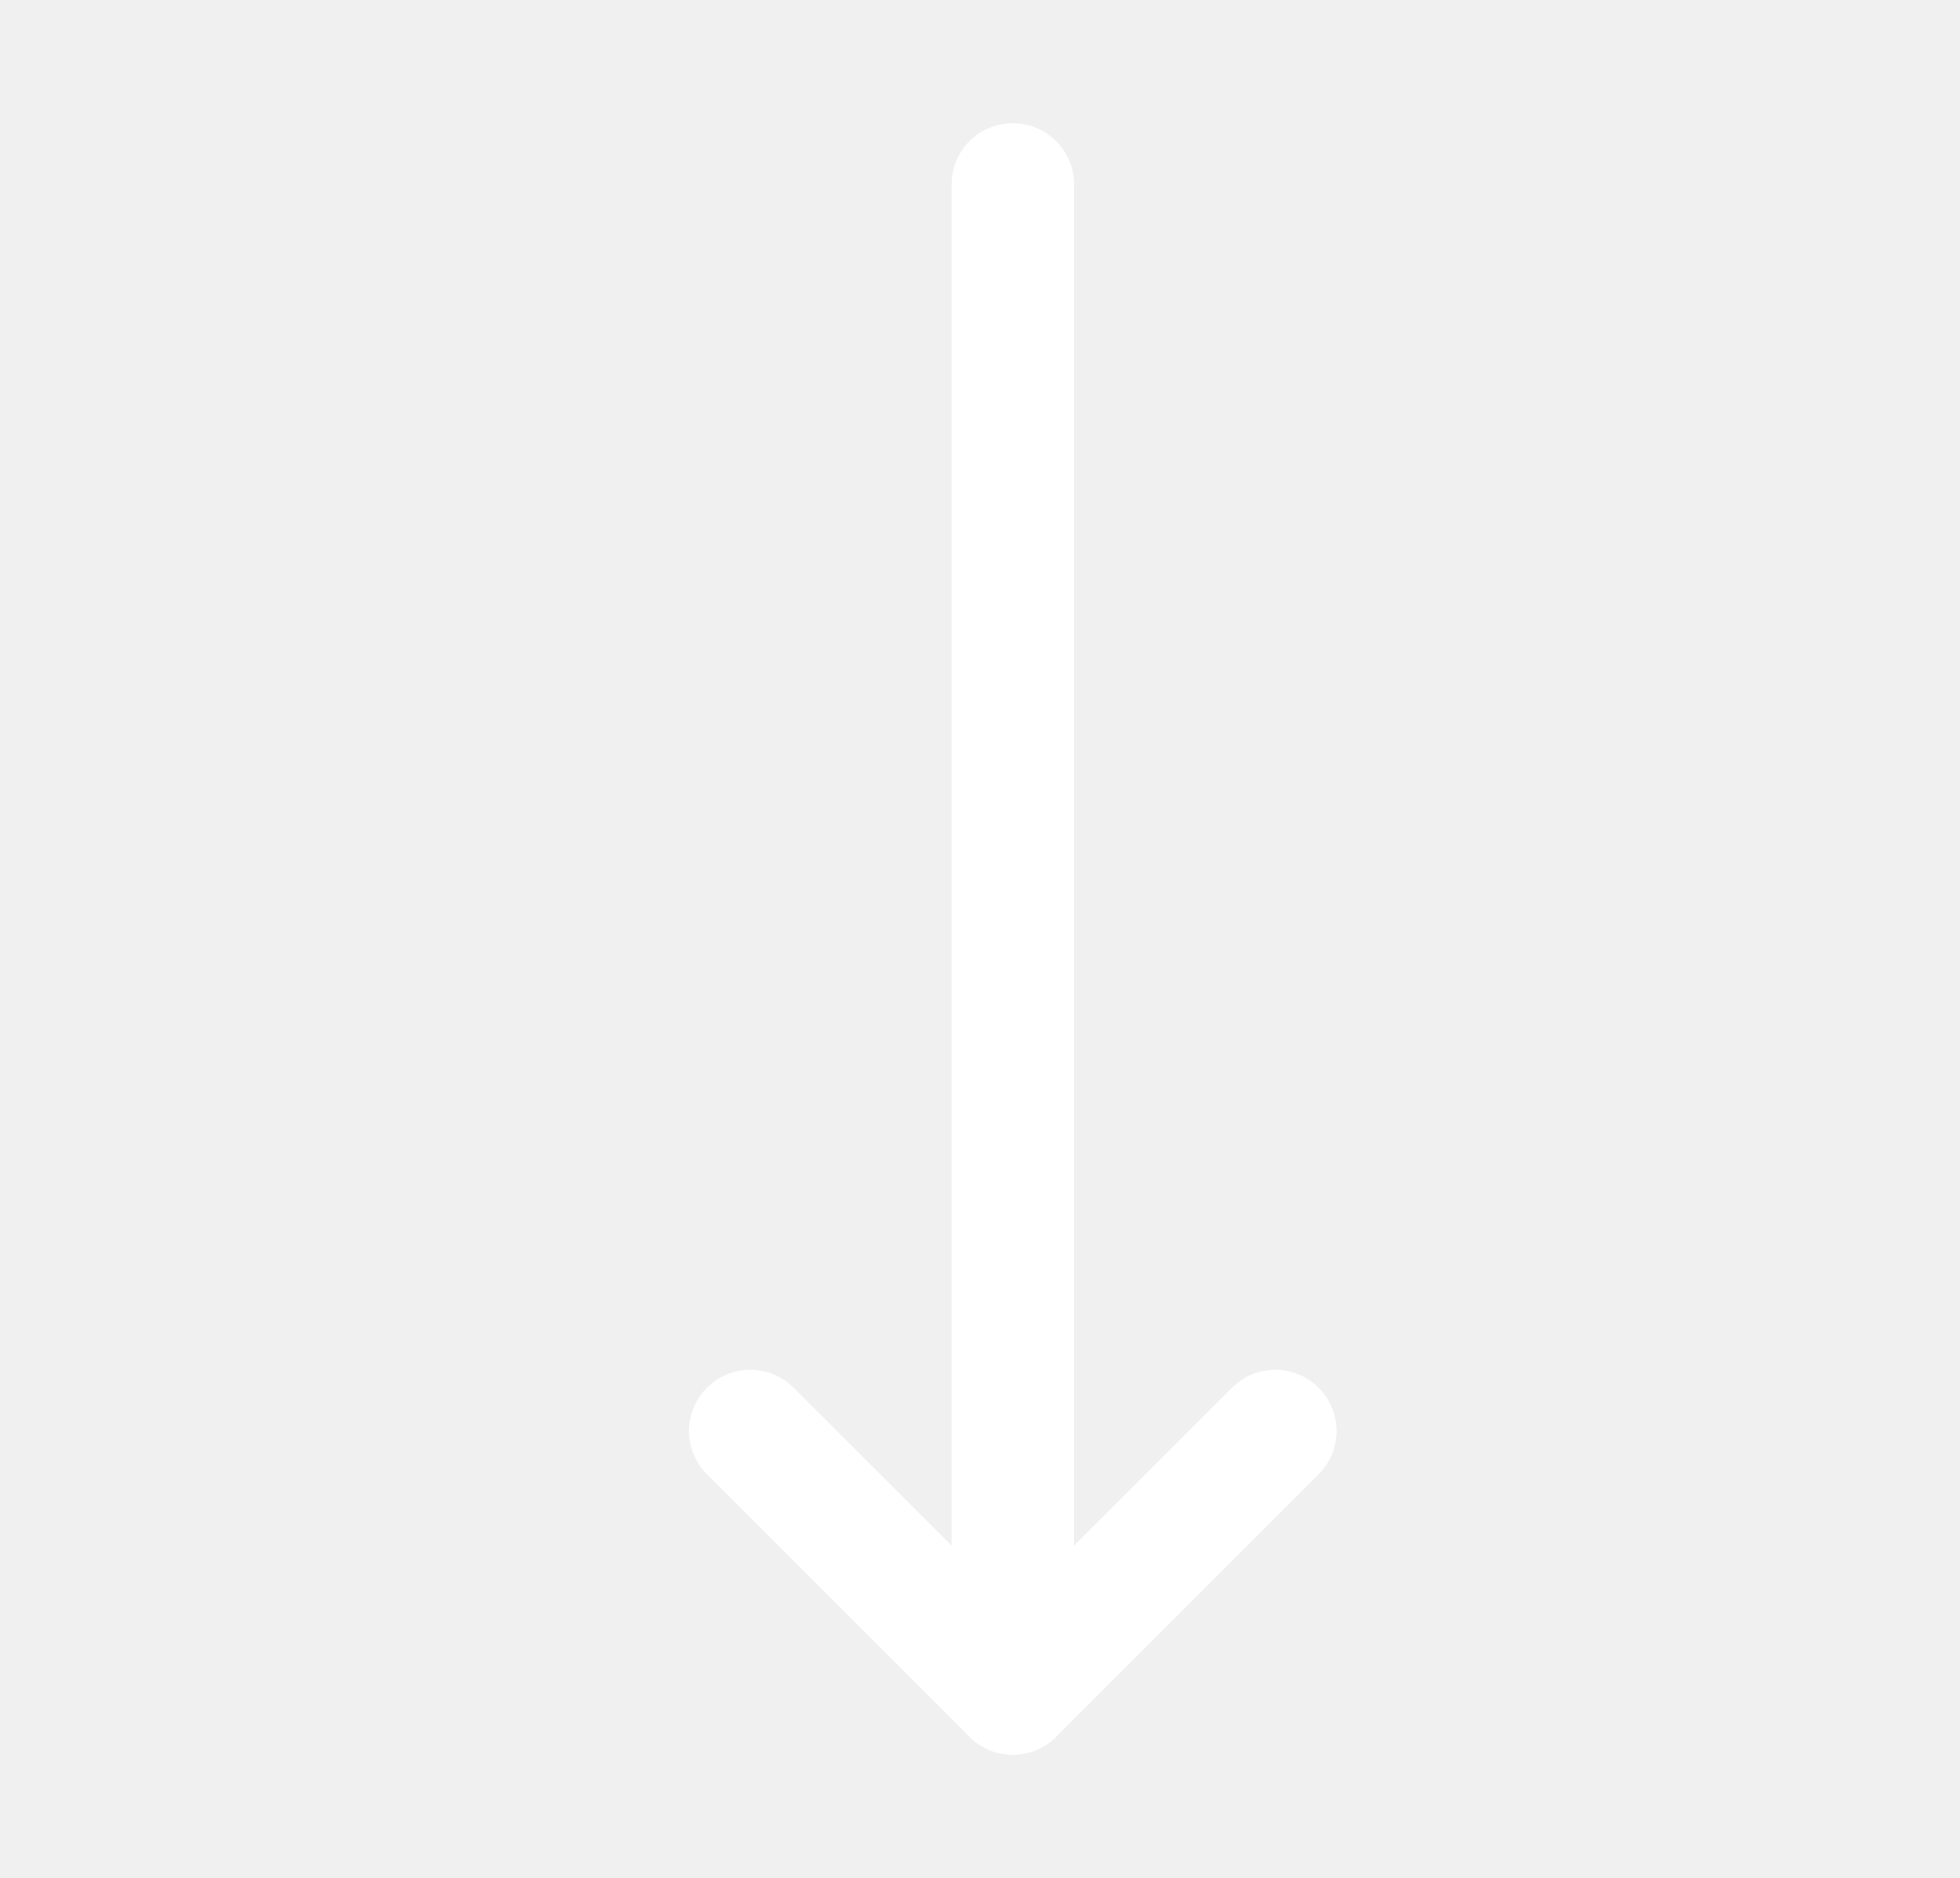
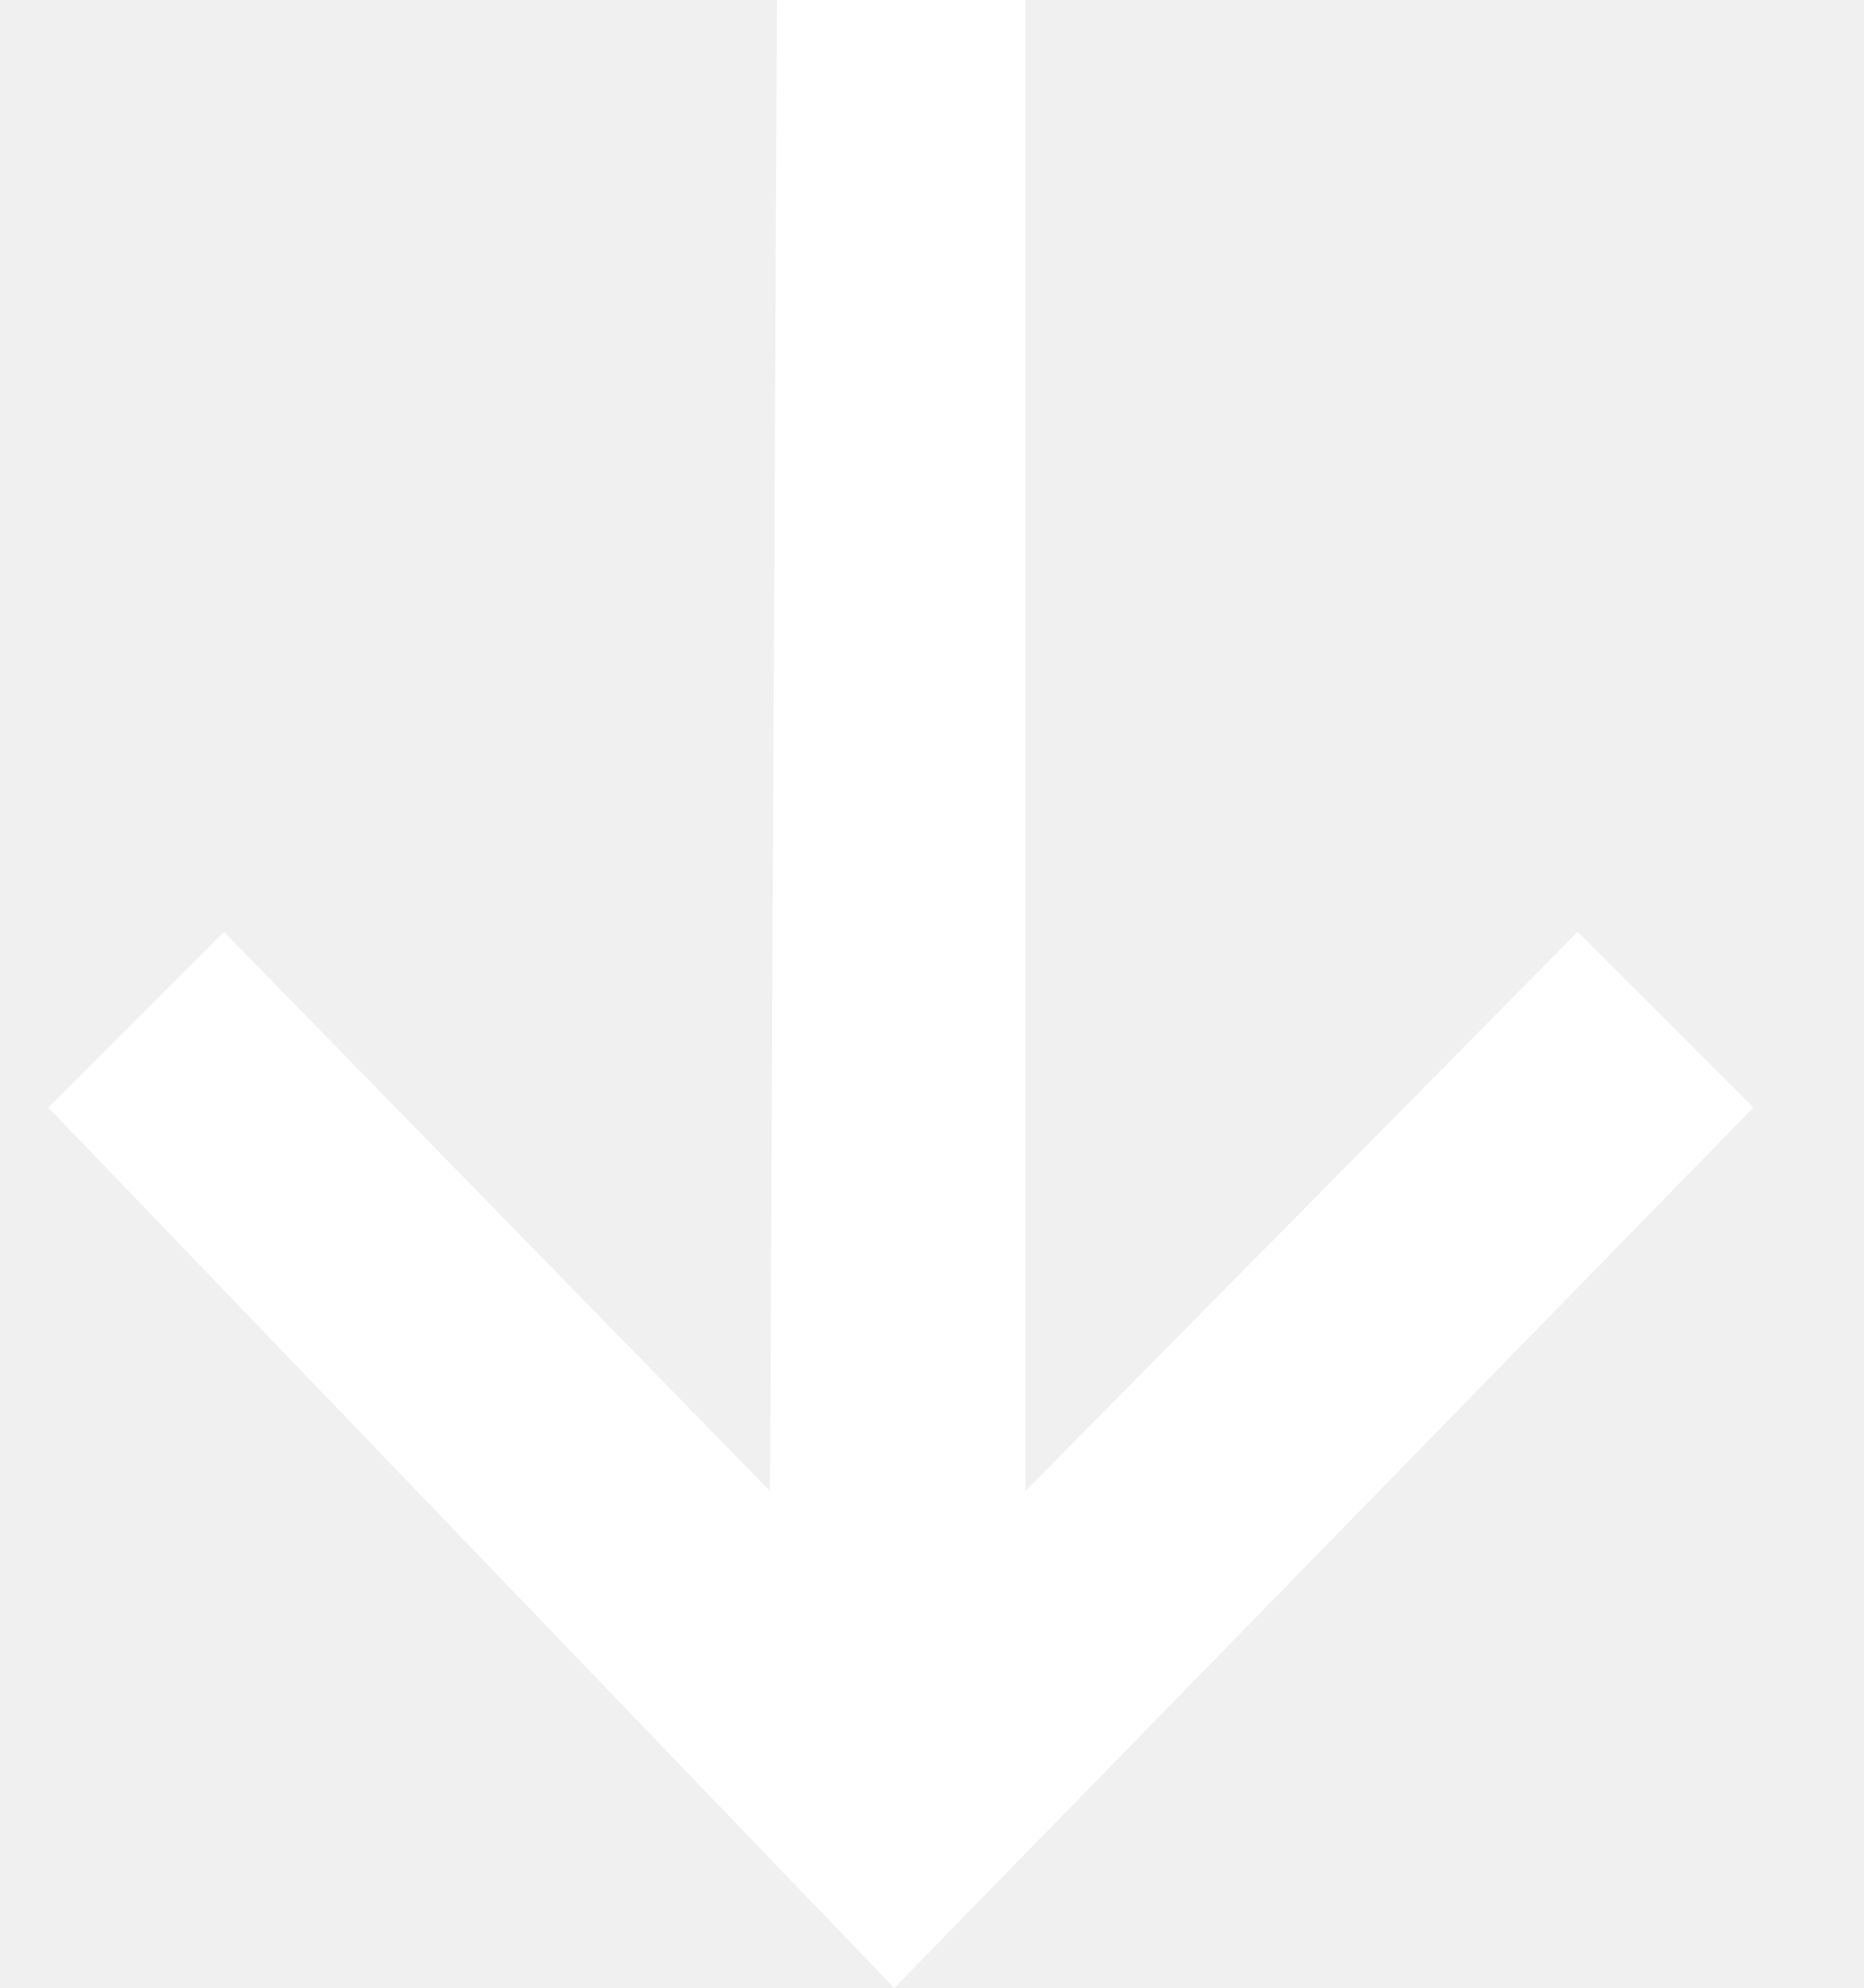
- <svg xmlns="http://www.w3.org/2000/svg" width="24" height="23" viewBox="0 0 24 23" fill="none">
-   <path d="M12.402 20.741L12.402 2.259" stroke="white" stroke-width="1.5" stroke-linecap="round" />
-   <path d="M16.146 18.057C16.439 17.764 16.439 17.289 16.146 16.997C15.853 16.704 15.379 16.704 15.086 16.997L16.146 18.057ZM12.402 20.741L11.871 21.271C12.164 21.564 12.639 21.564 12.932 21.271L12.402 20.741ZM9.718 16.997C9.425 16.704 8.95 16.704 8.657 16.997C8.364 17.289 8.364 17.764 8.657 18.057L9.718 16.997ZM15.086 16.997L11.871 20.211L12.932 21.271L16.146 18.057L15.086 16.997ZM12.932 20.211L9.718 16.997L8.657 18.057L11.871 21.271L12.932 20.211Z" fill="white" />
+ <svg xmlns="http://www.w3.org/2000/svg" width="15" height="16" viewBox="0 0 15 16" fill="none">
+   <path d="M6.197 12L6.253 -6.86966e-07L8.253 -5.12121e-07L8.253 12L12.697 7.5L14.111 8.914L7.197 16L0.389 8.914L1.803 7.5L6.197 12Z" fill="white" />
</svg>
